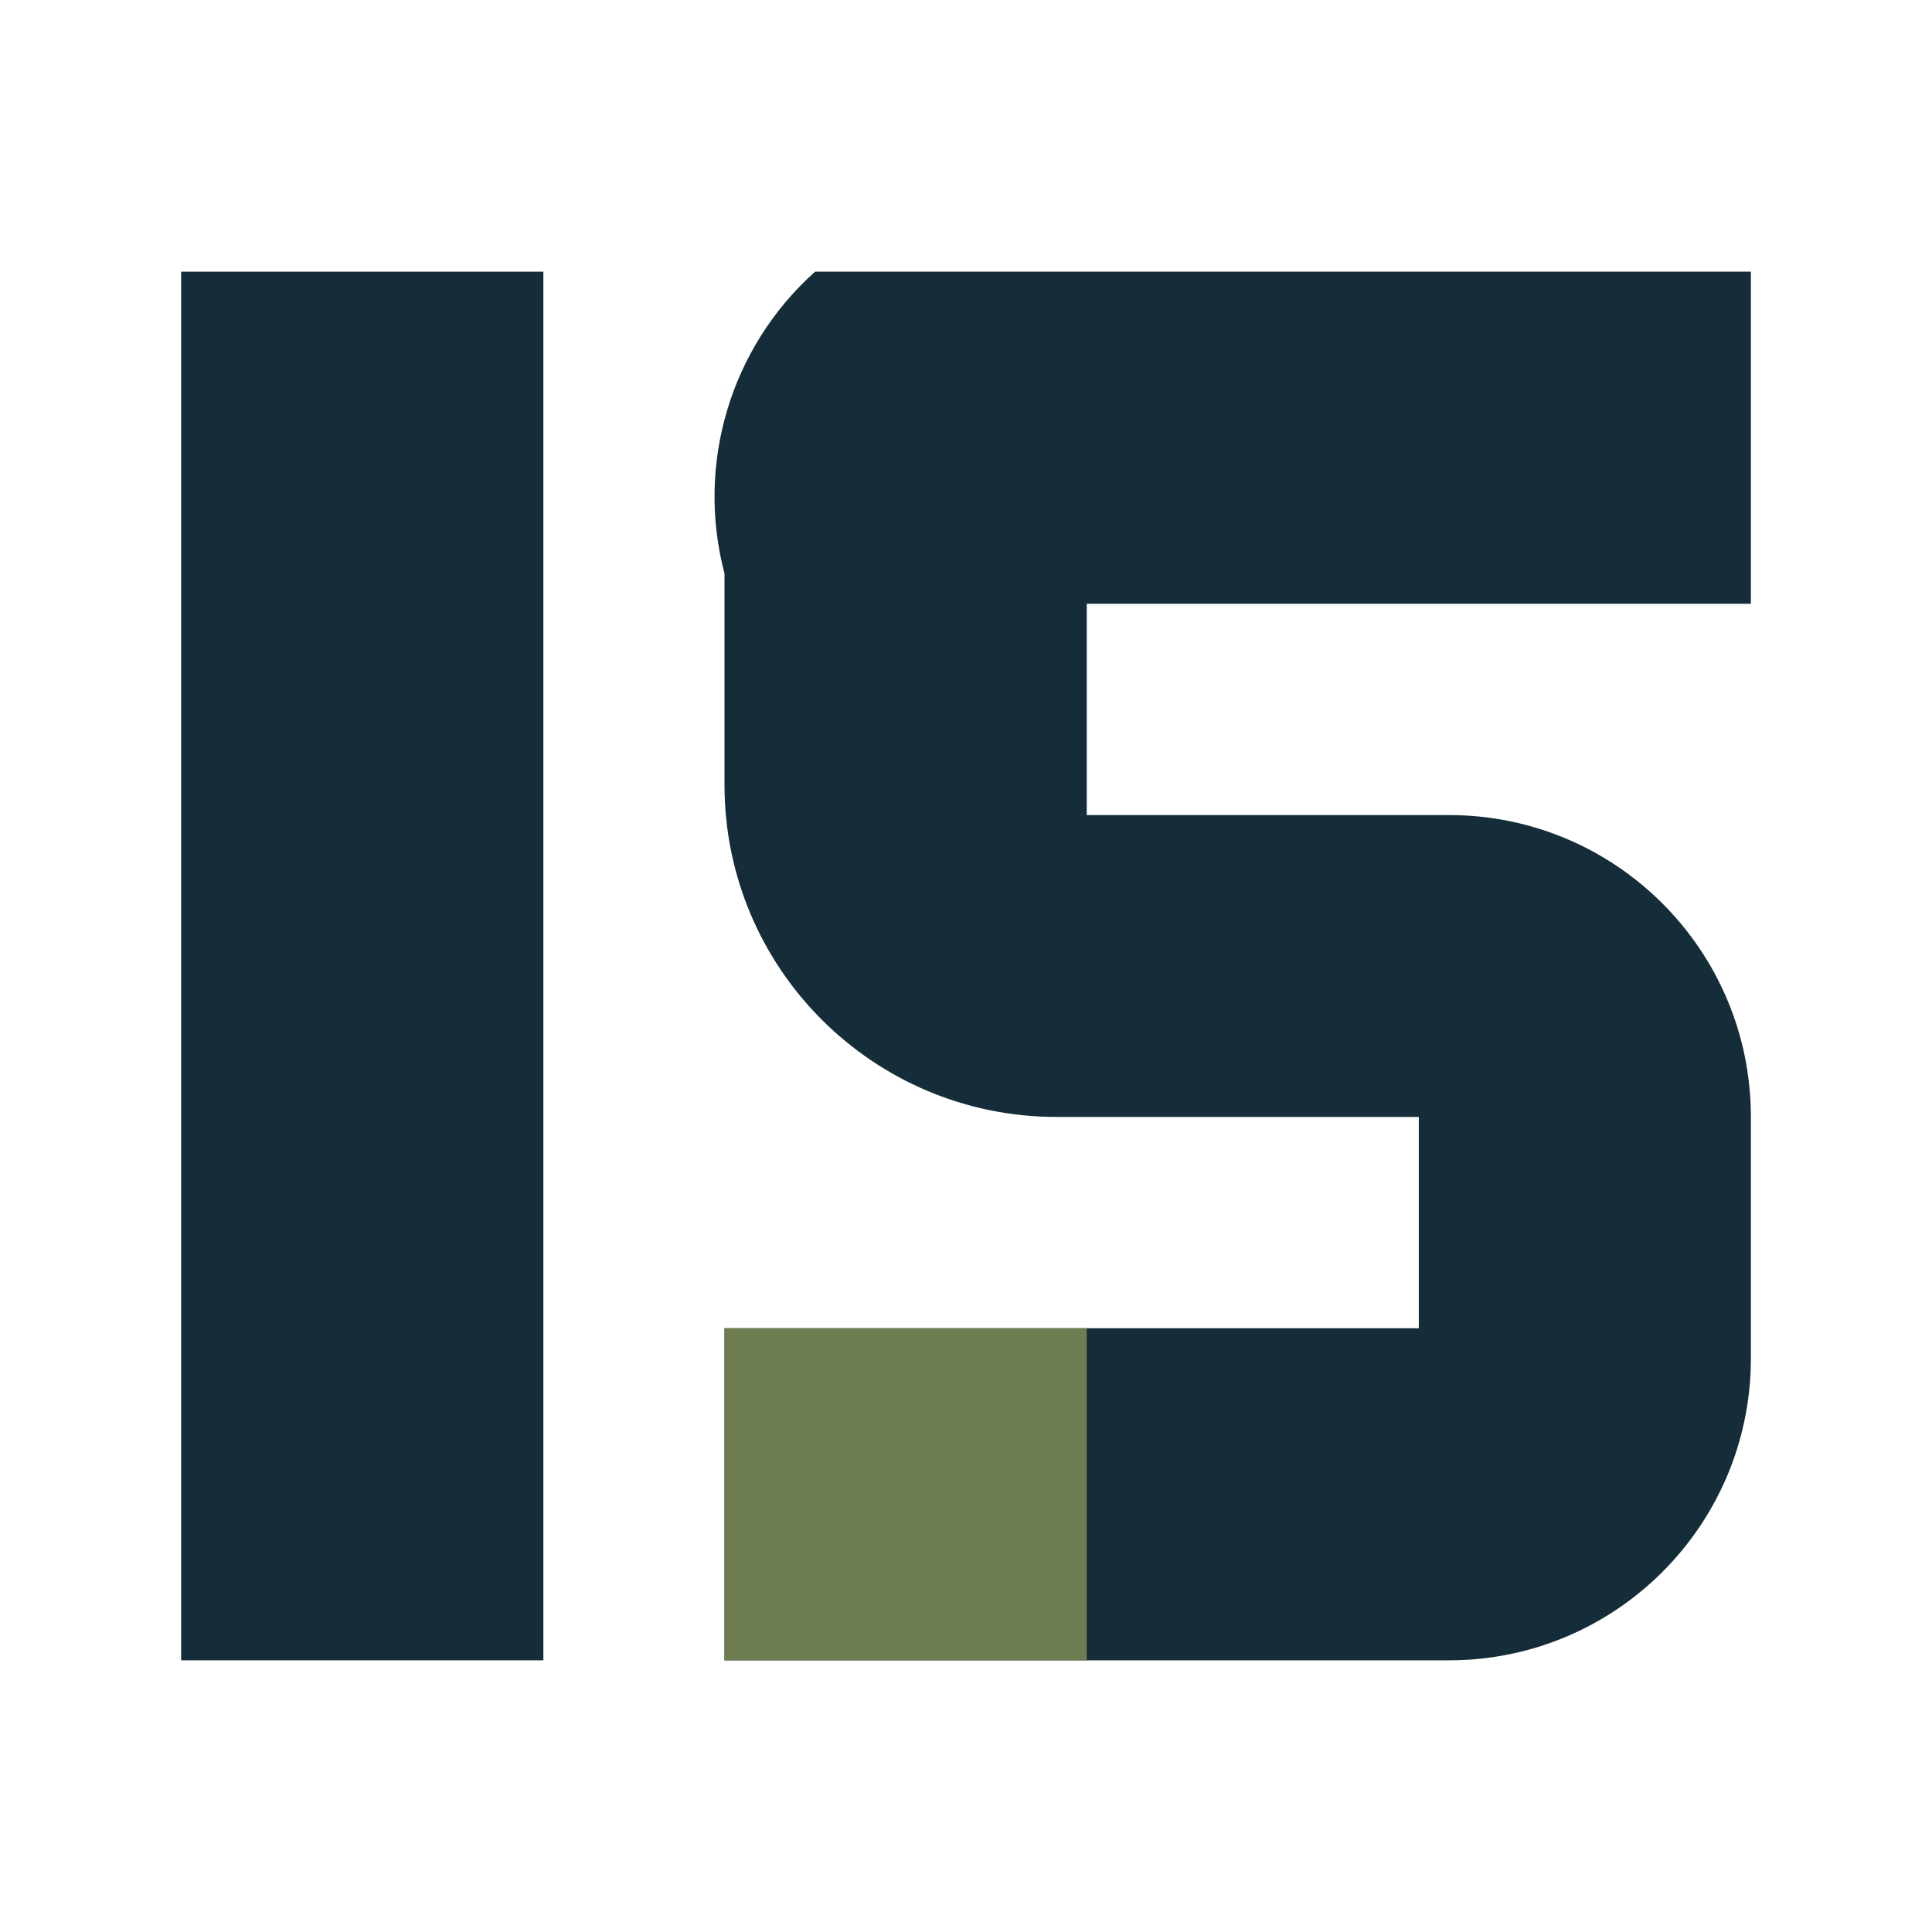
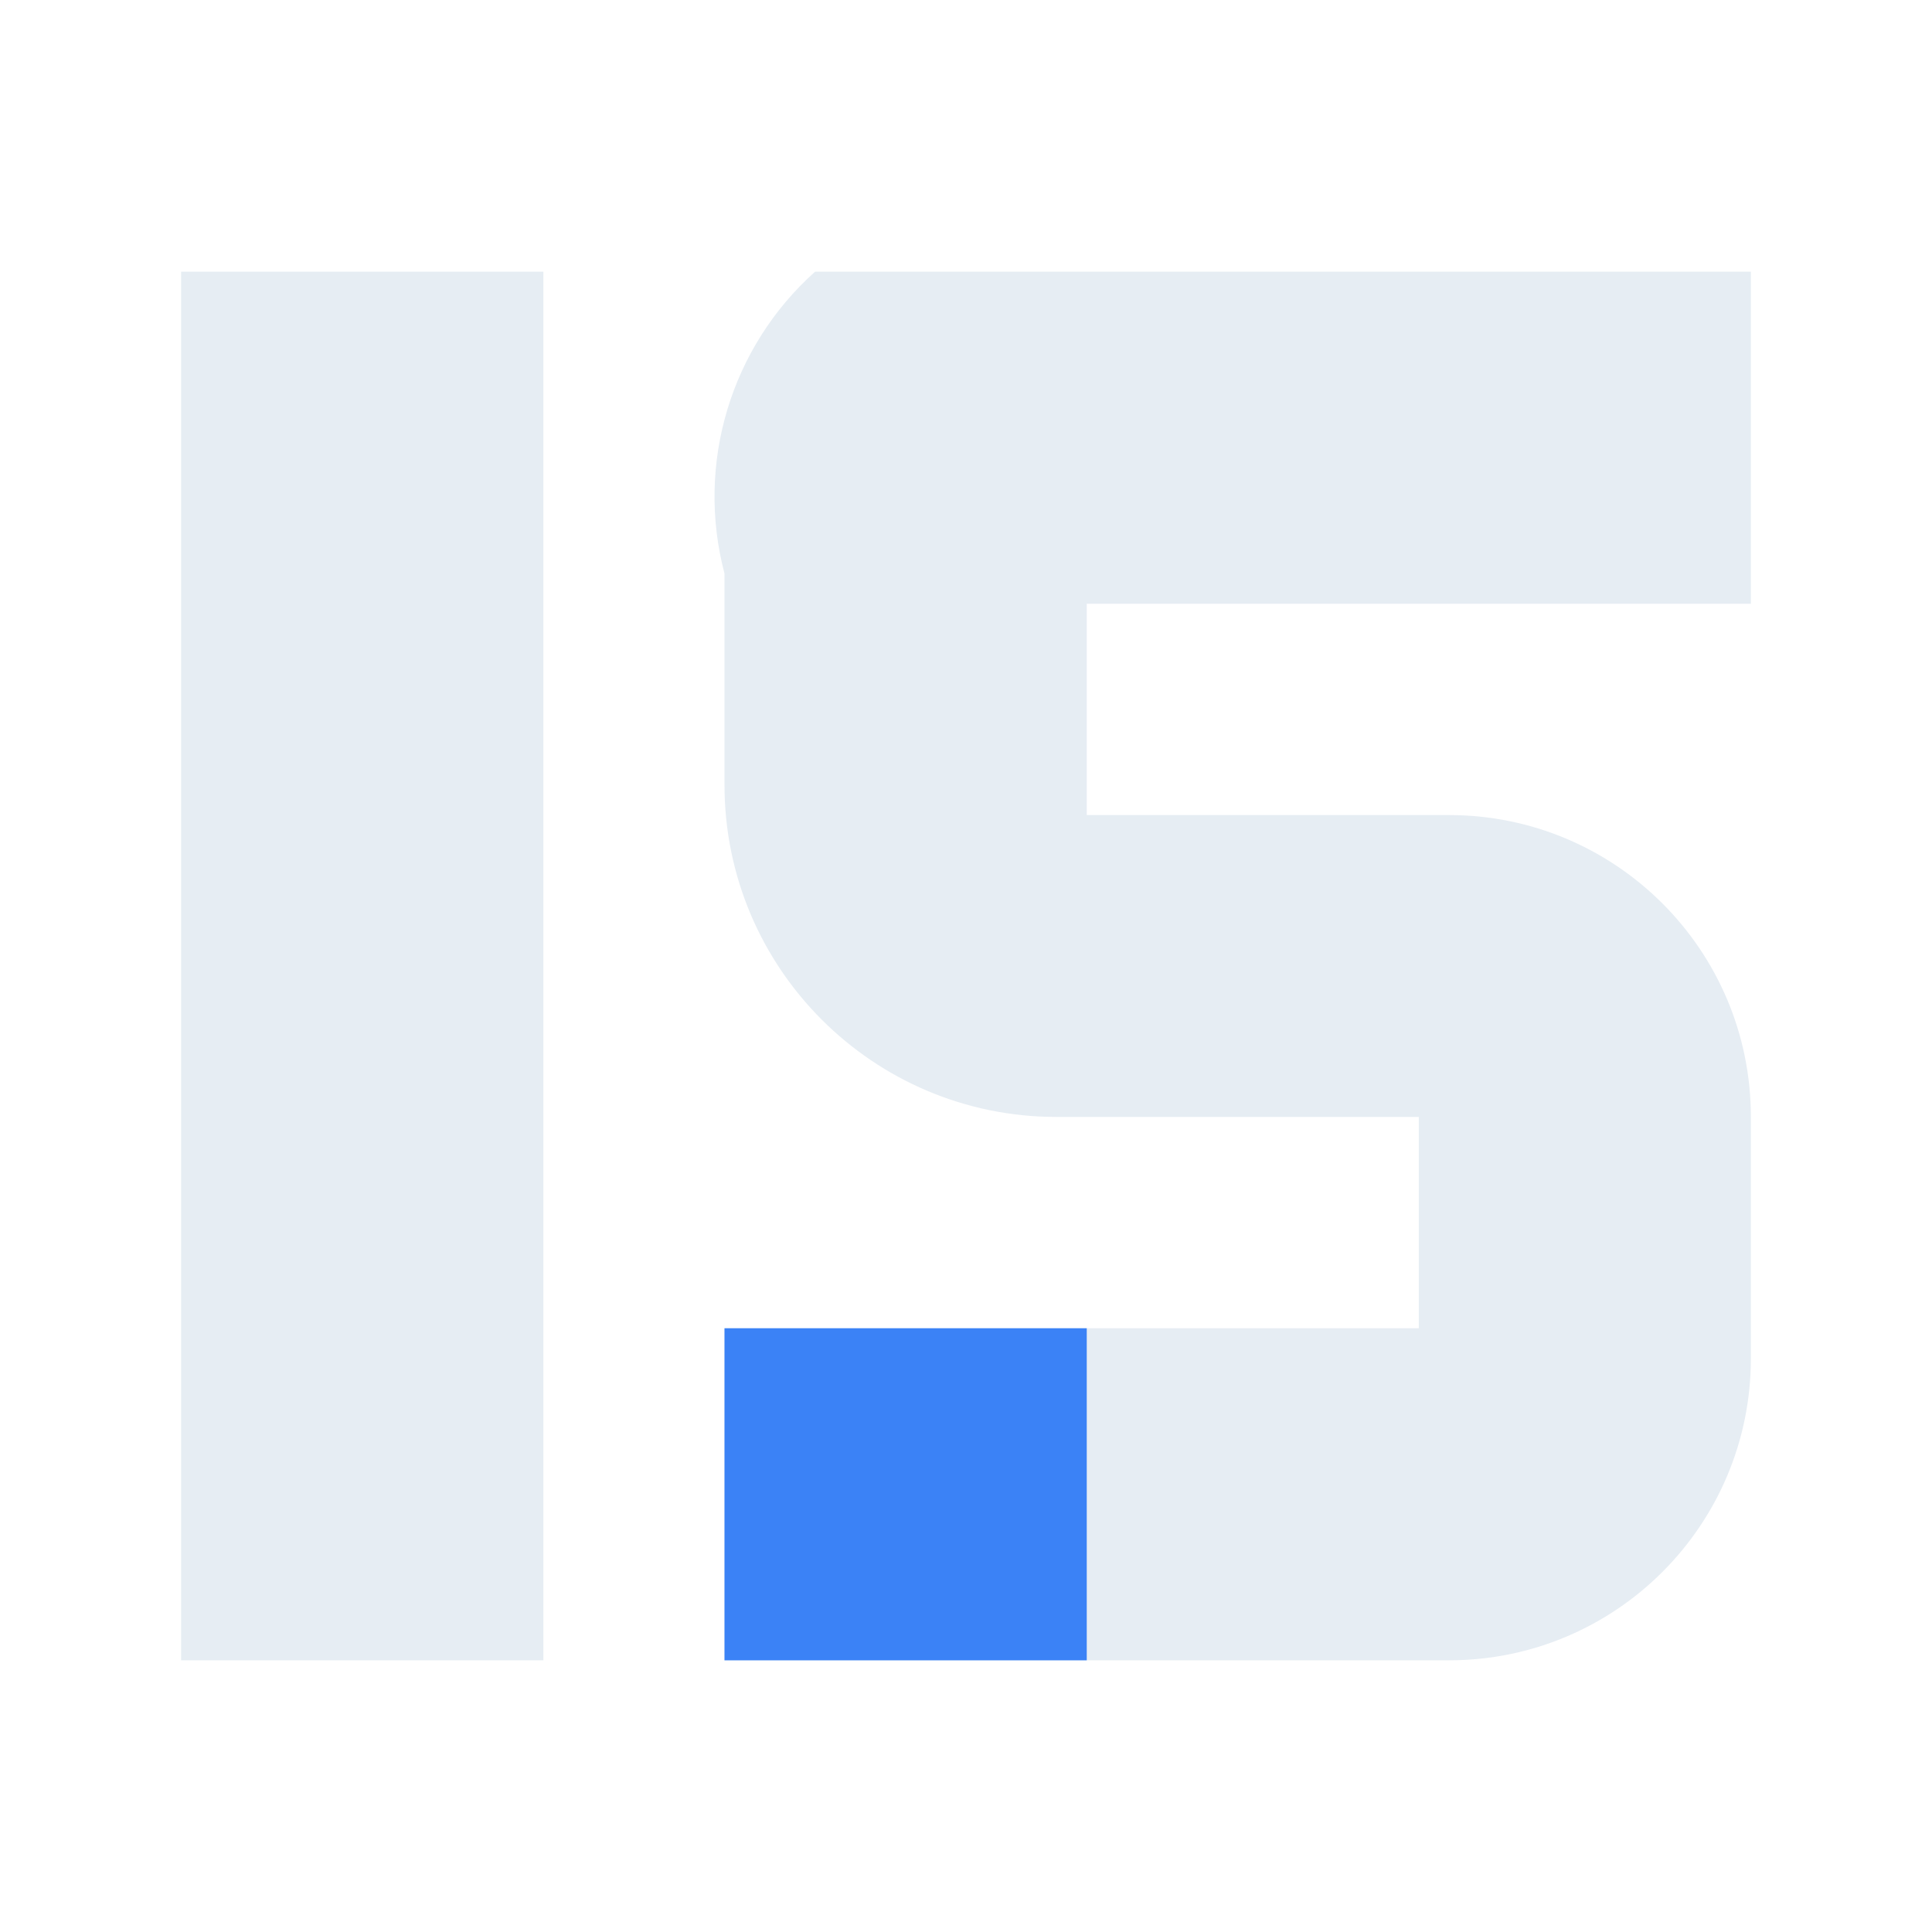
<svg xmlns="http://www.w3.org/2000/svg" viewBox="0 0 64 64">
-   <path d="M6 9h12v46H6Z" fill="#142d38" />
-   <path d="M27 9h31v11H36v7h12a10 10 0 0 1 10 10v8a10 10 0 0 1-10 10H24V44h23v-7H35a11 11 0 0 1-11-11v-7a10 10 0 0 1 3-10Z" fill="#142d38" />
-   <path d="M24 44h12v11H24Z" fill="#6e7d50" />
+   <path d="M6 9h12v46H6Z" fill="#e6edf3" />
+   <path d="M27 9h31v11H36v7h12a10 10 0 0 1 10 10v8a10 10 0 0 1-10 10H24V44h23v-7H35a11 11 0 0 1-11-11v-7a10 10 0 0 1 3-10Z" fill="#e6edf3" />
+   <path d="M24 44h12v11H24Z" fill="#3b82f6" />
</svg>
